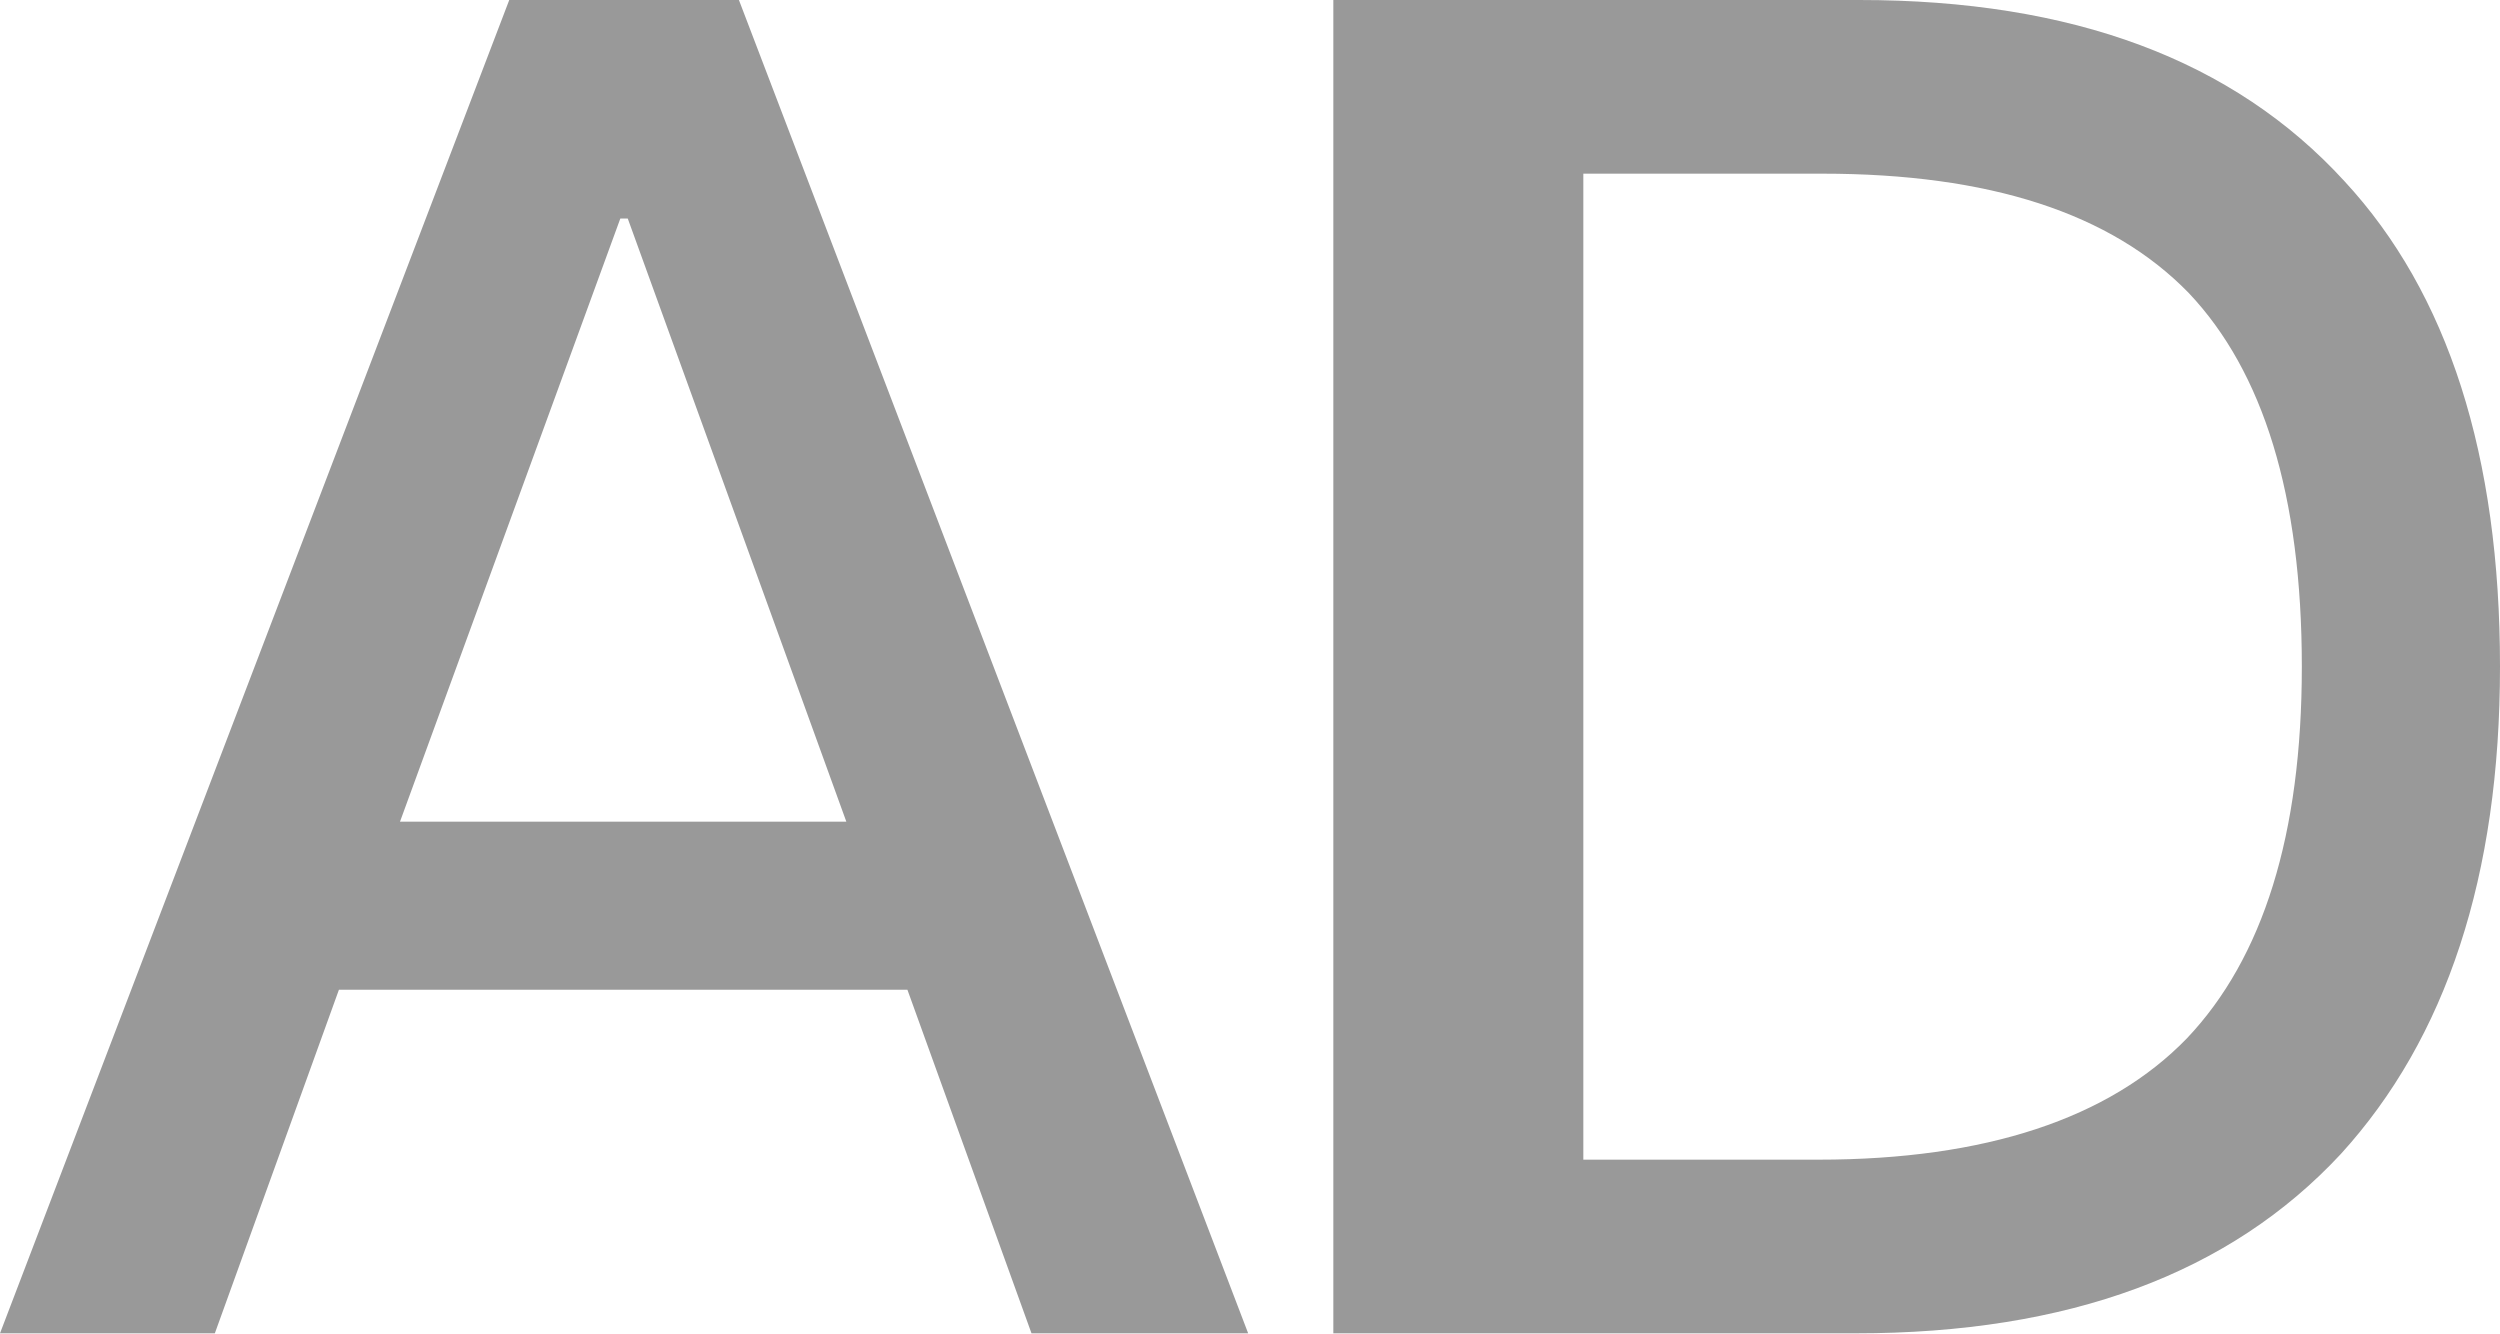
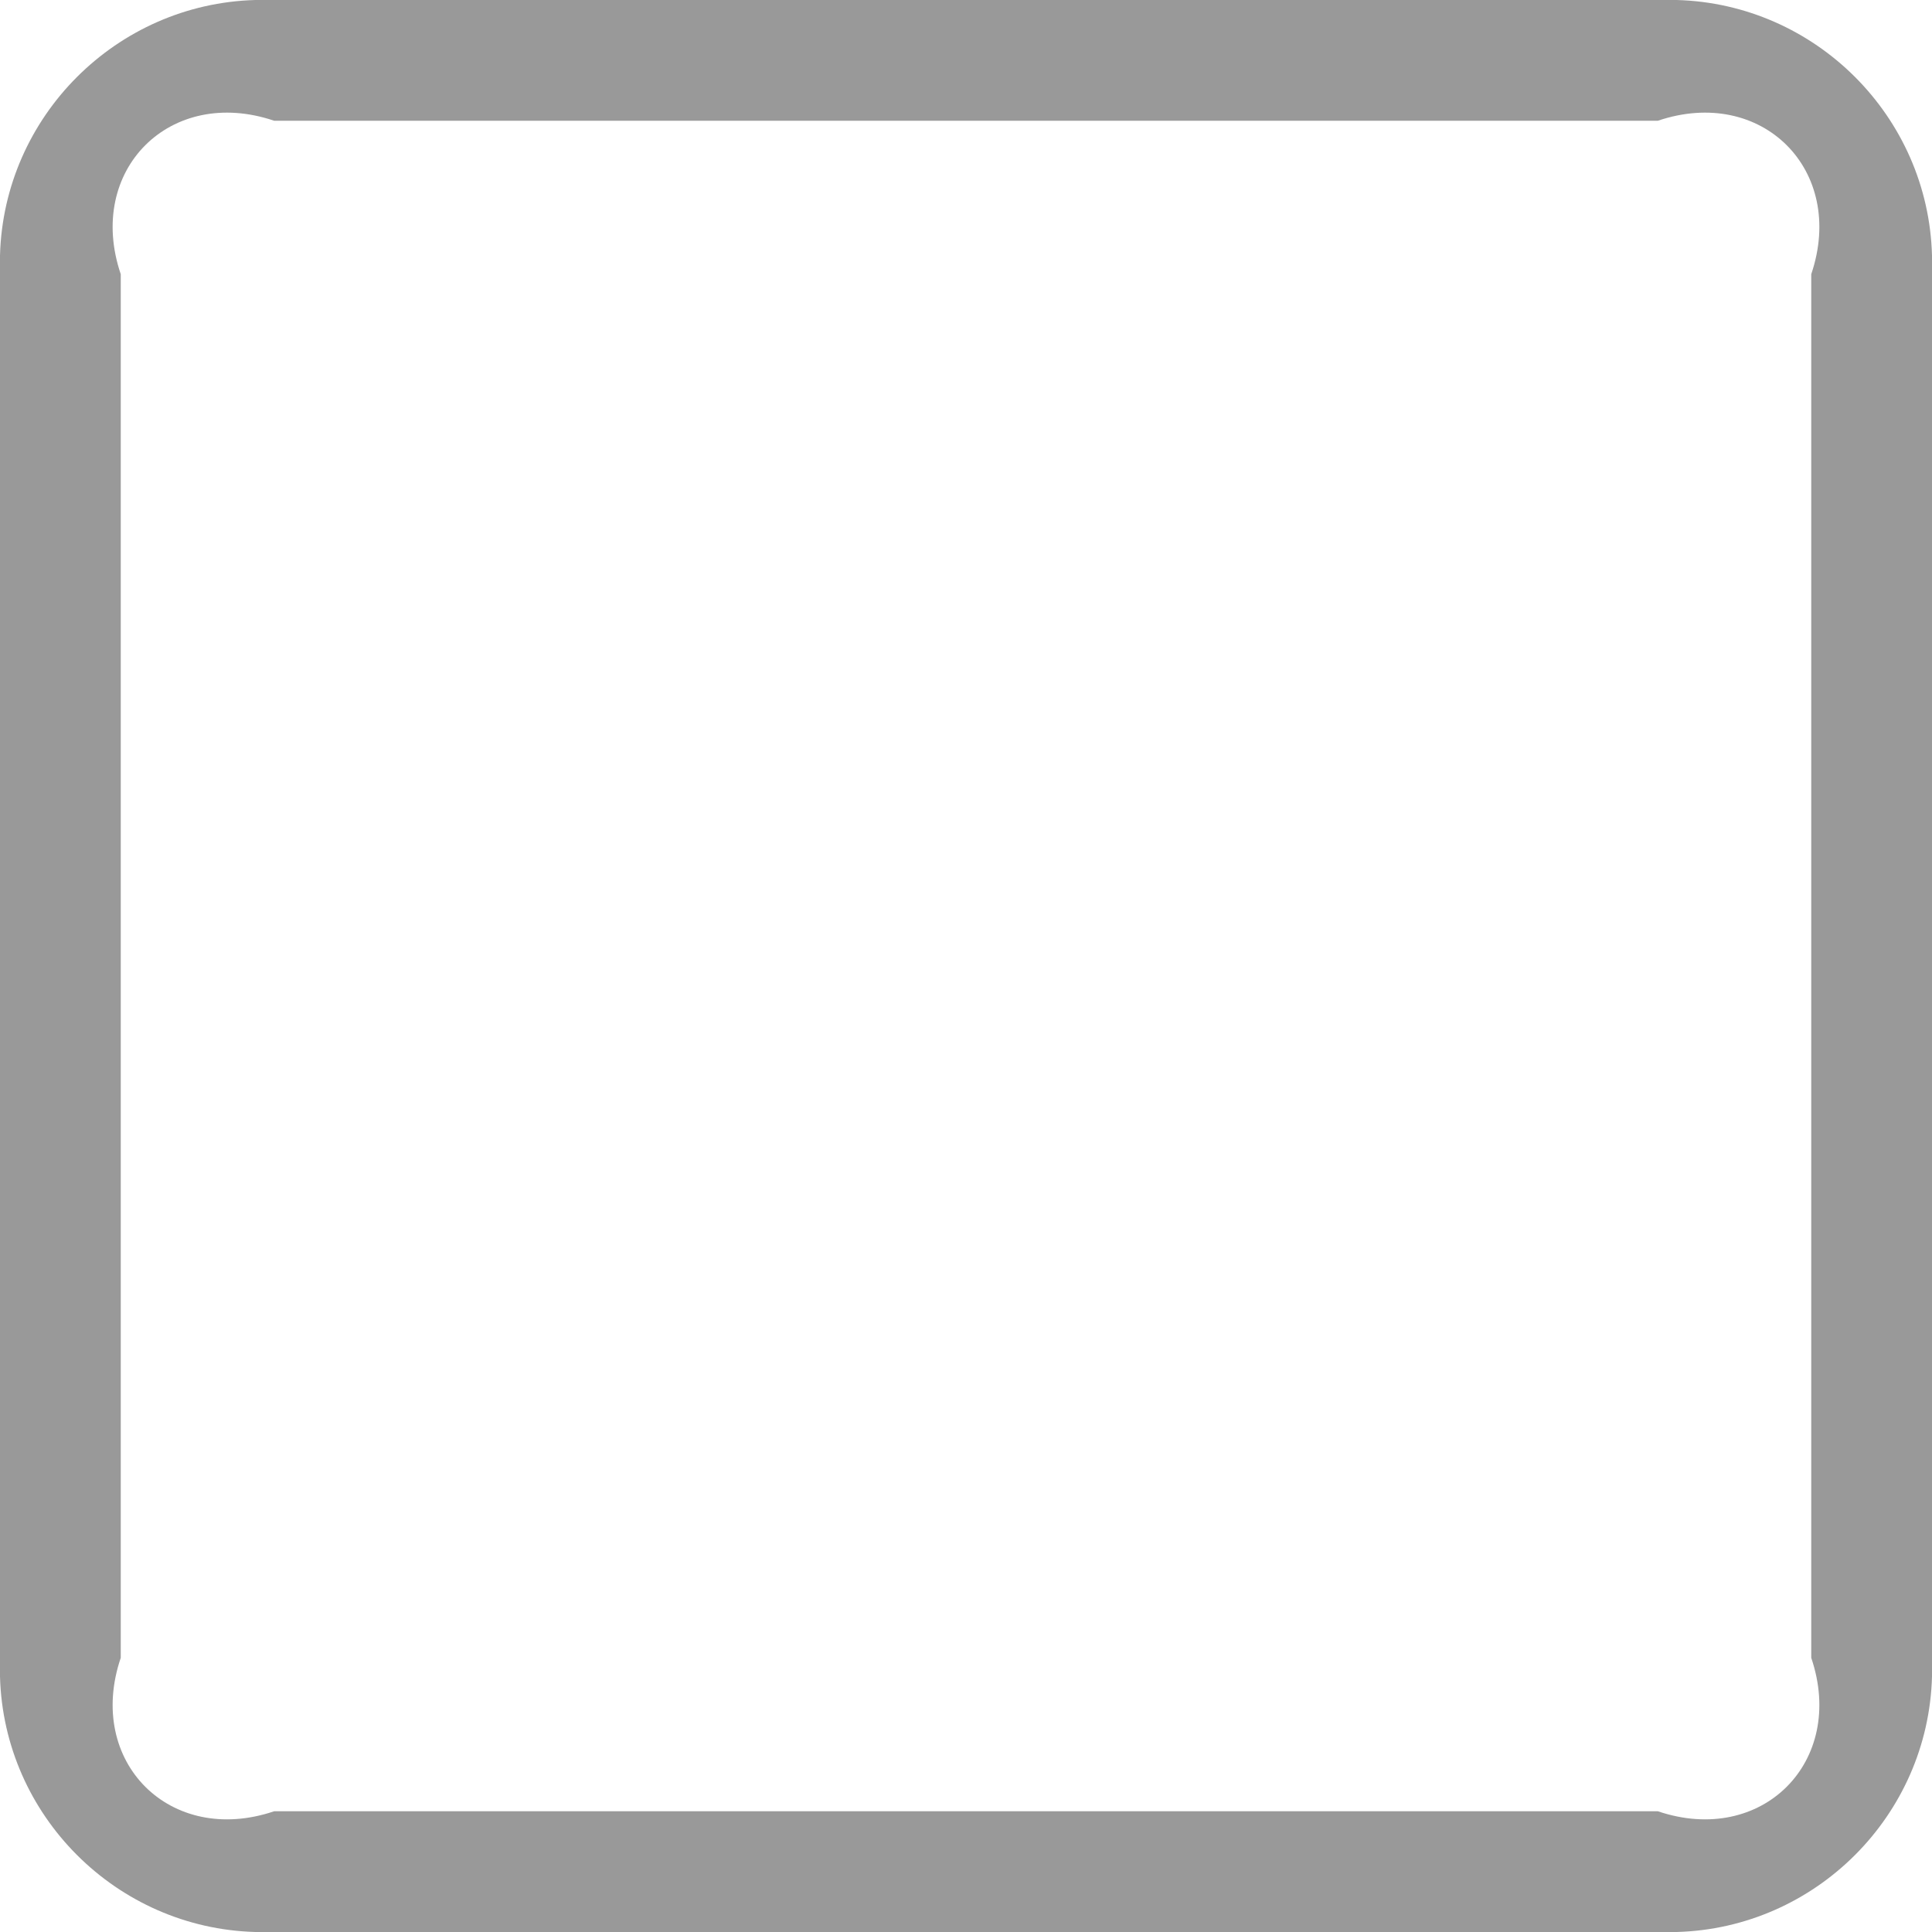
- <svg xmlns="http://www.w3.org/2000/svg" version="1.1" width="30px" height="16px">
-   <g transform="matrix(1 0 0 1 -653 -467 )">
-     <path d="M 8.867 0  L 6.111 0  L 0 16  L 2.578 16  L 4.067 11.877  L 10.889 11.877  L 12.378 16  L 14.978 16  L 8.867 0  Z M 10.156 9.86  L 4.8 9.86  L 7.444 2.622  L 7.533 2.622  L 10.156 9.86  Z M 22.311 0  L 16 0  L 16 16  L 22.267 16  C 24.822 16  26.756 15.283  28.089 13.849  C 29.356 12.459  30 10.51  30 8  C 30 5.468  29.378 3.518  28.133 2.174  C 26.8 0.717  24.867 0  22.311 0  Z M 19 13.916  L 19 2.084  L 21.867 2.084  C 23.867 2.084  25.333 2.555  26.267 3.518  C 27.156 4.459  27.622 5.938  27.622 8  C 27.622 10.017  27.156 11.496  26.244 12.459  C 25.311 13.423  23.822 13.916  21.822 13.916  L 19 13.916  Z " fill-rule="nonzero" fill="#999999" stroke="none" transform="matrix(1 0 0 1 653 467 )" />
+ <svg xmlns="http://www.w3.org/2000/svg" version="1.1" width="48px" height="48px">
+   <g transform="matrix(1 0 0 1 -55 -454 )">
+     <path d="M 48 6.344  C 47.906 2.892  45.108 0.094  41.656 0  L 6.344 0  C 2.892 0.094  0.094 2.892  0 6.344  L 0 41.656  C 0.094 45.108  2.892 47.906  6.344 48  L 41.656 48  C 45.108 47.906  47.906 45.108  48 41.656  L 48 6.344  Z M 45 6.812  L 45 41.188  C 45.875 43.772  43.772 45.875  41.188 45  L 6.812 45  C 4.228 45.875  2.125 43.772  3 41.188  L 3 6.812  C 2.125 4.228  4.228 2.125  6.812 3  L 41.188 3  C 43.772 2.125  45.875 4.228  45 6.812  Z " fill-rule="nonzero" fill="#999999" stroke="none" transform="matrix(1 0 0 1 55 454 )" />
  </g>
</svg>
